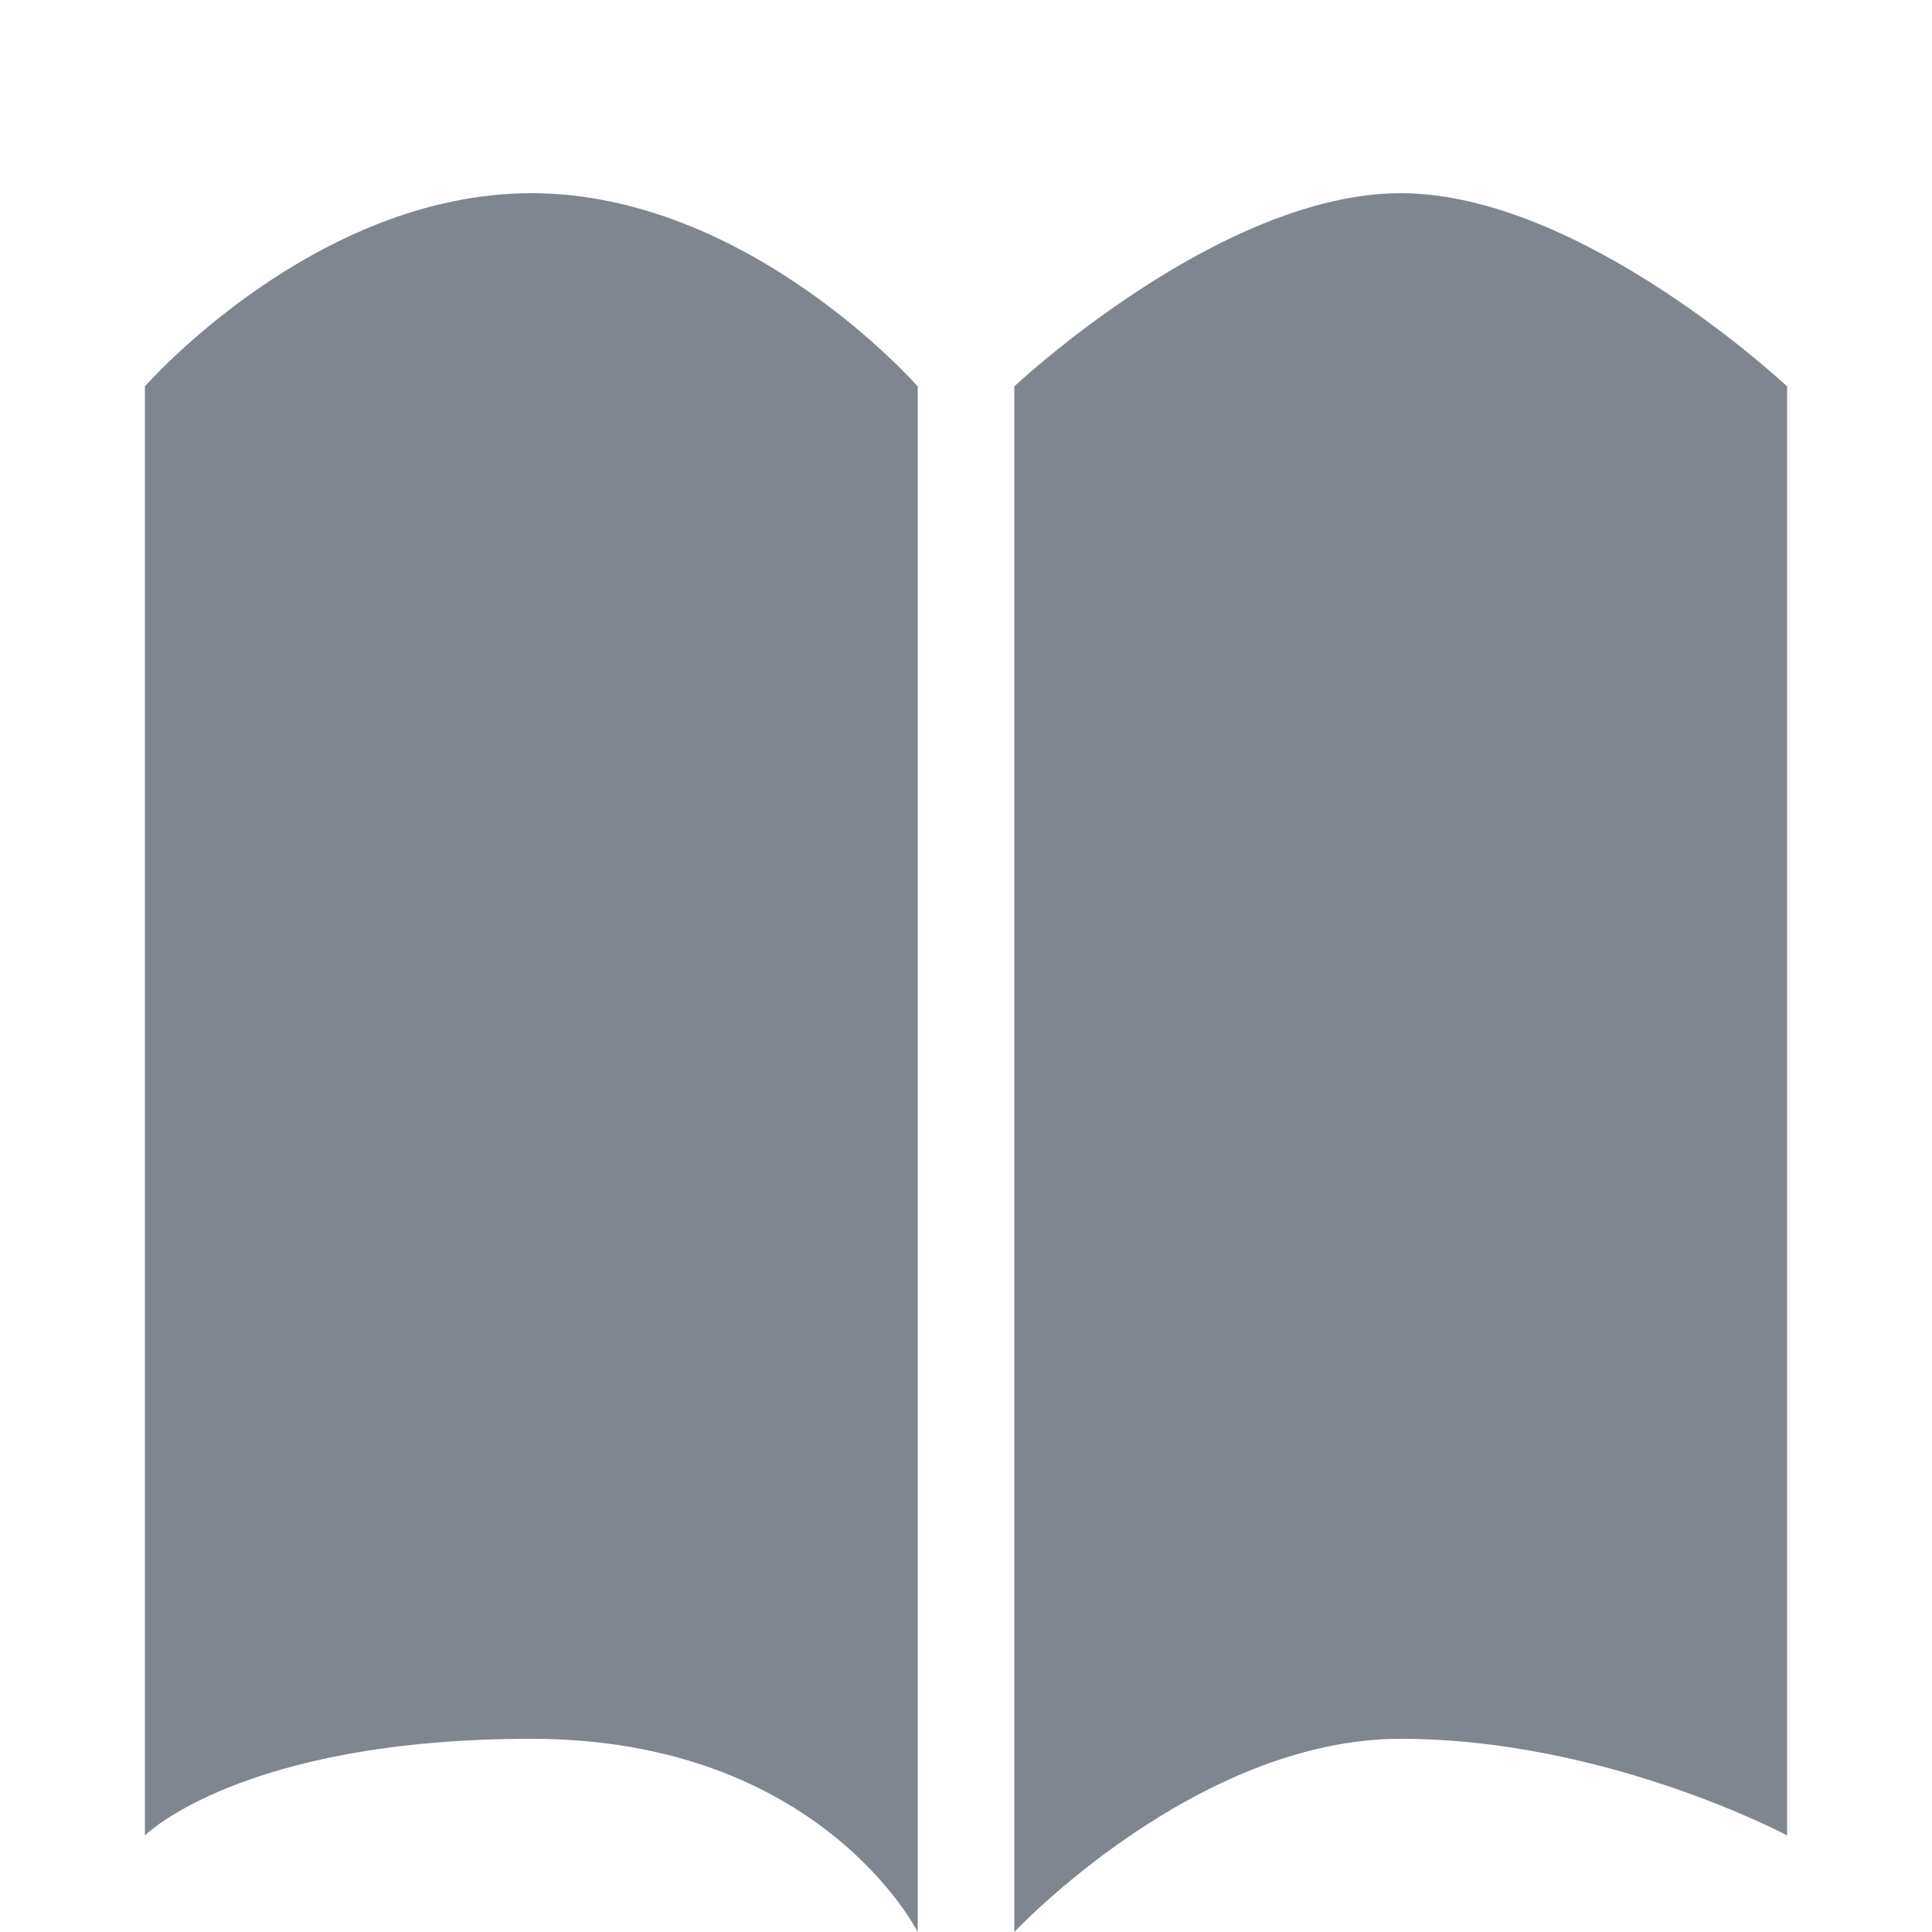
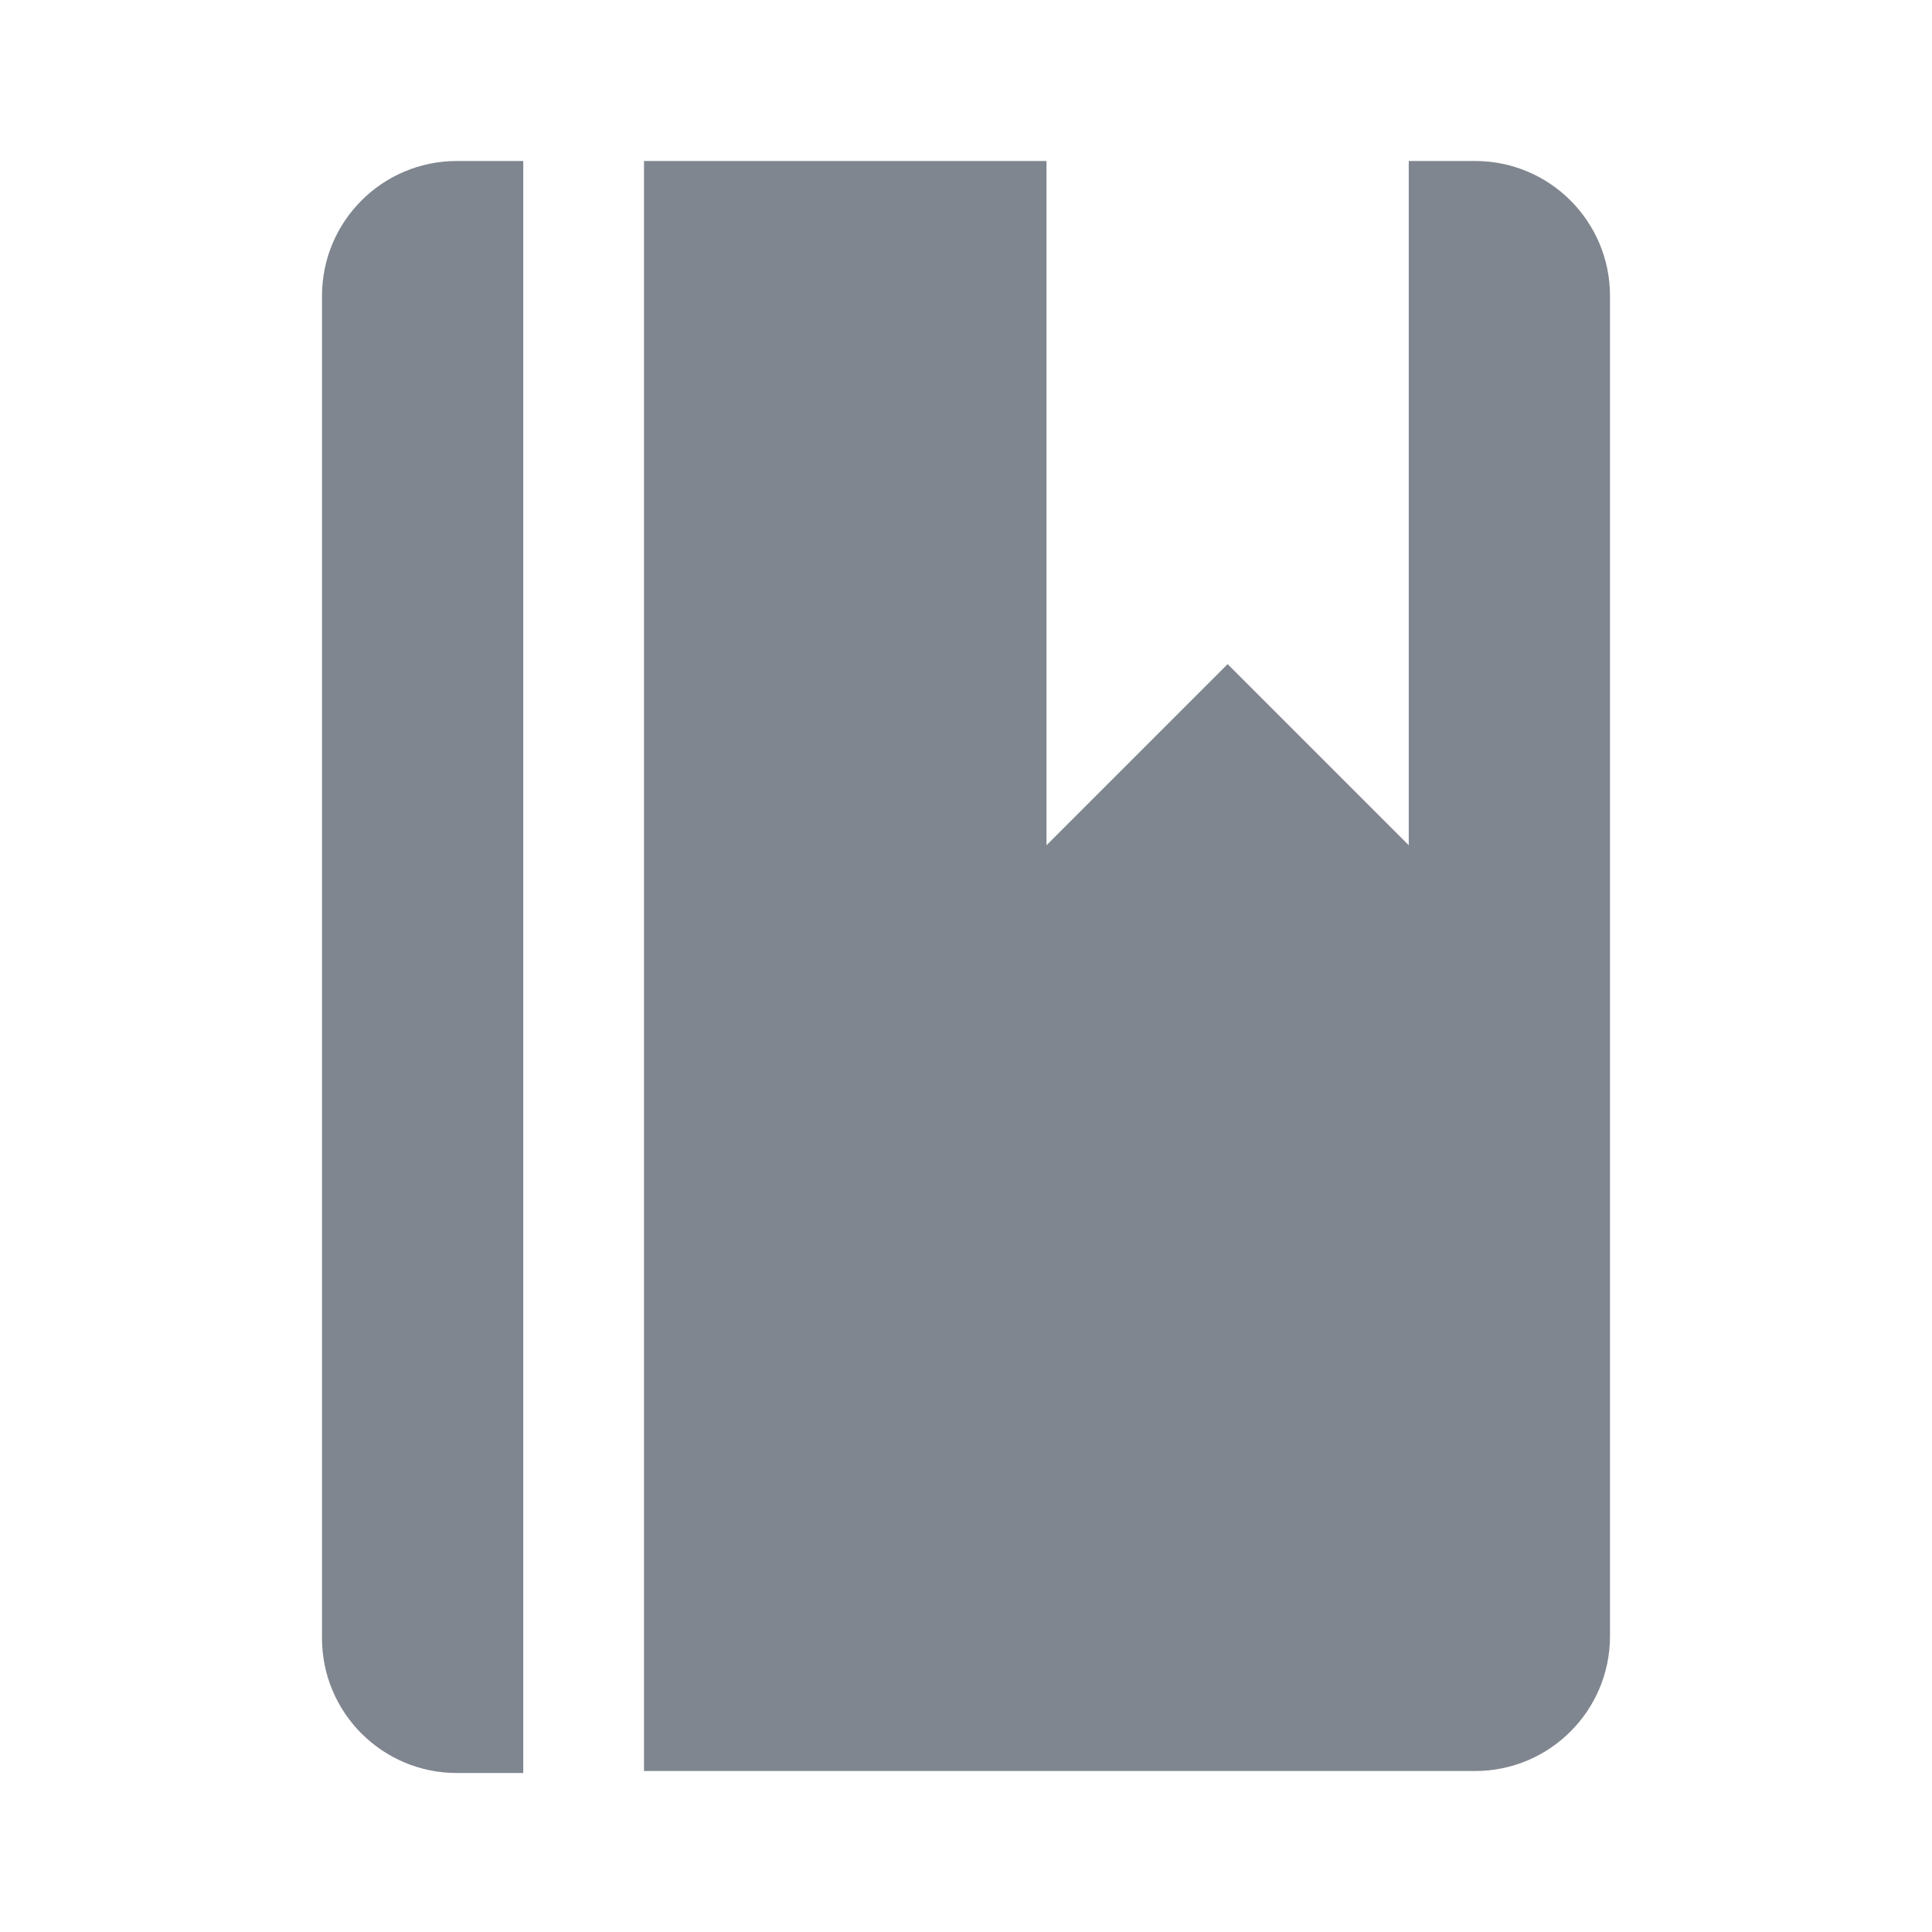
- <svg xmlns="http://www.w3.org/2000/svg" version="1.1" id="图层_1" x="0px" y="0px" width="20px" height="20px" viewBox="0 0 20 20" enable-background="new 0 0 20 20" xml:space="preserve">
-   <path fill="#80868F" d="M9.5,20c0,0-1-2-4-2s-4,1-4,1V4c0,0,1.75-2,4-2s4,2,4,2V20z M18.5,4c0,0-2.126-2-4-2c-1.875,0-4,2-4,2v16  c0,0,1.875-2,4-2s4,1,4,1V4z" />
+ <svg xmlns="http://www.w3.org/2000/svg" version="1.1" id="图层_1" x="0px" y="0px" viewBox="0 0 96 96" enable-background="new 0 0 96 96" xml:space="preserve">
+   <path fill="#80868F" d="M16,14.7v66.7c0,3.7,3,6.7,6.7,6.7H26V8h-3.3C19,8,16,11,16,14.7z M73.3,8H70v34l-9-9l-9,9V8H32v80h41.3  c3.7,0,6.7-3,6.7-6.7V14.7C80,11,77,8,73.3,8z" />
</svg>
